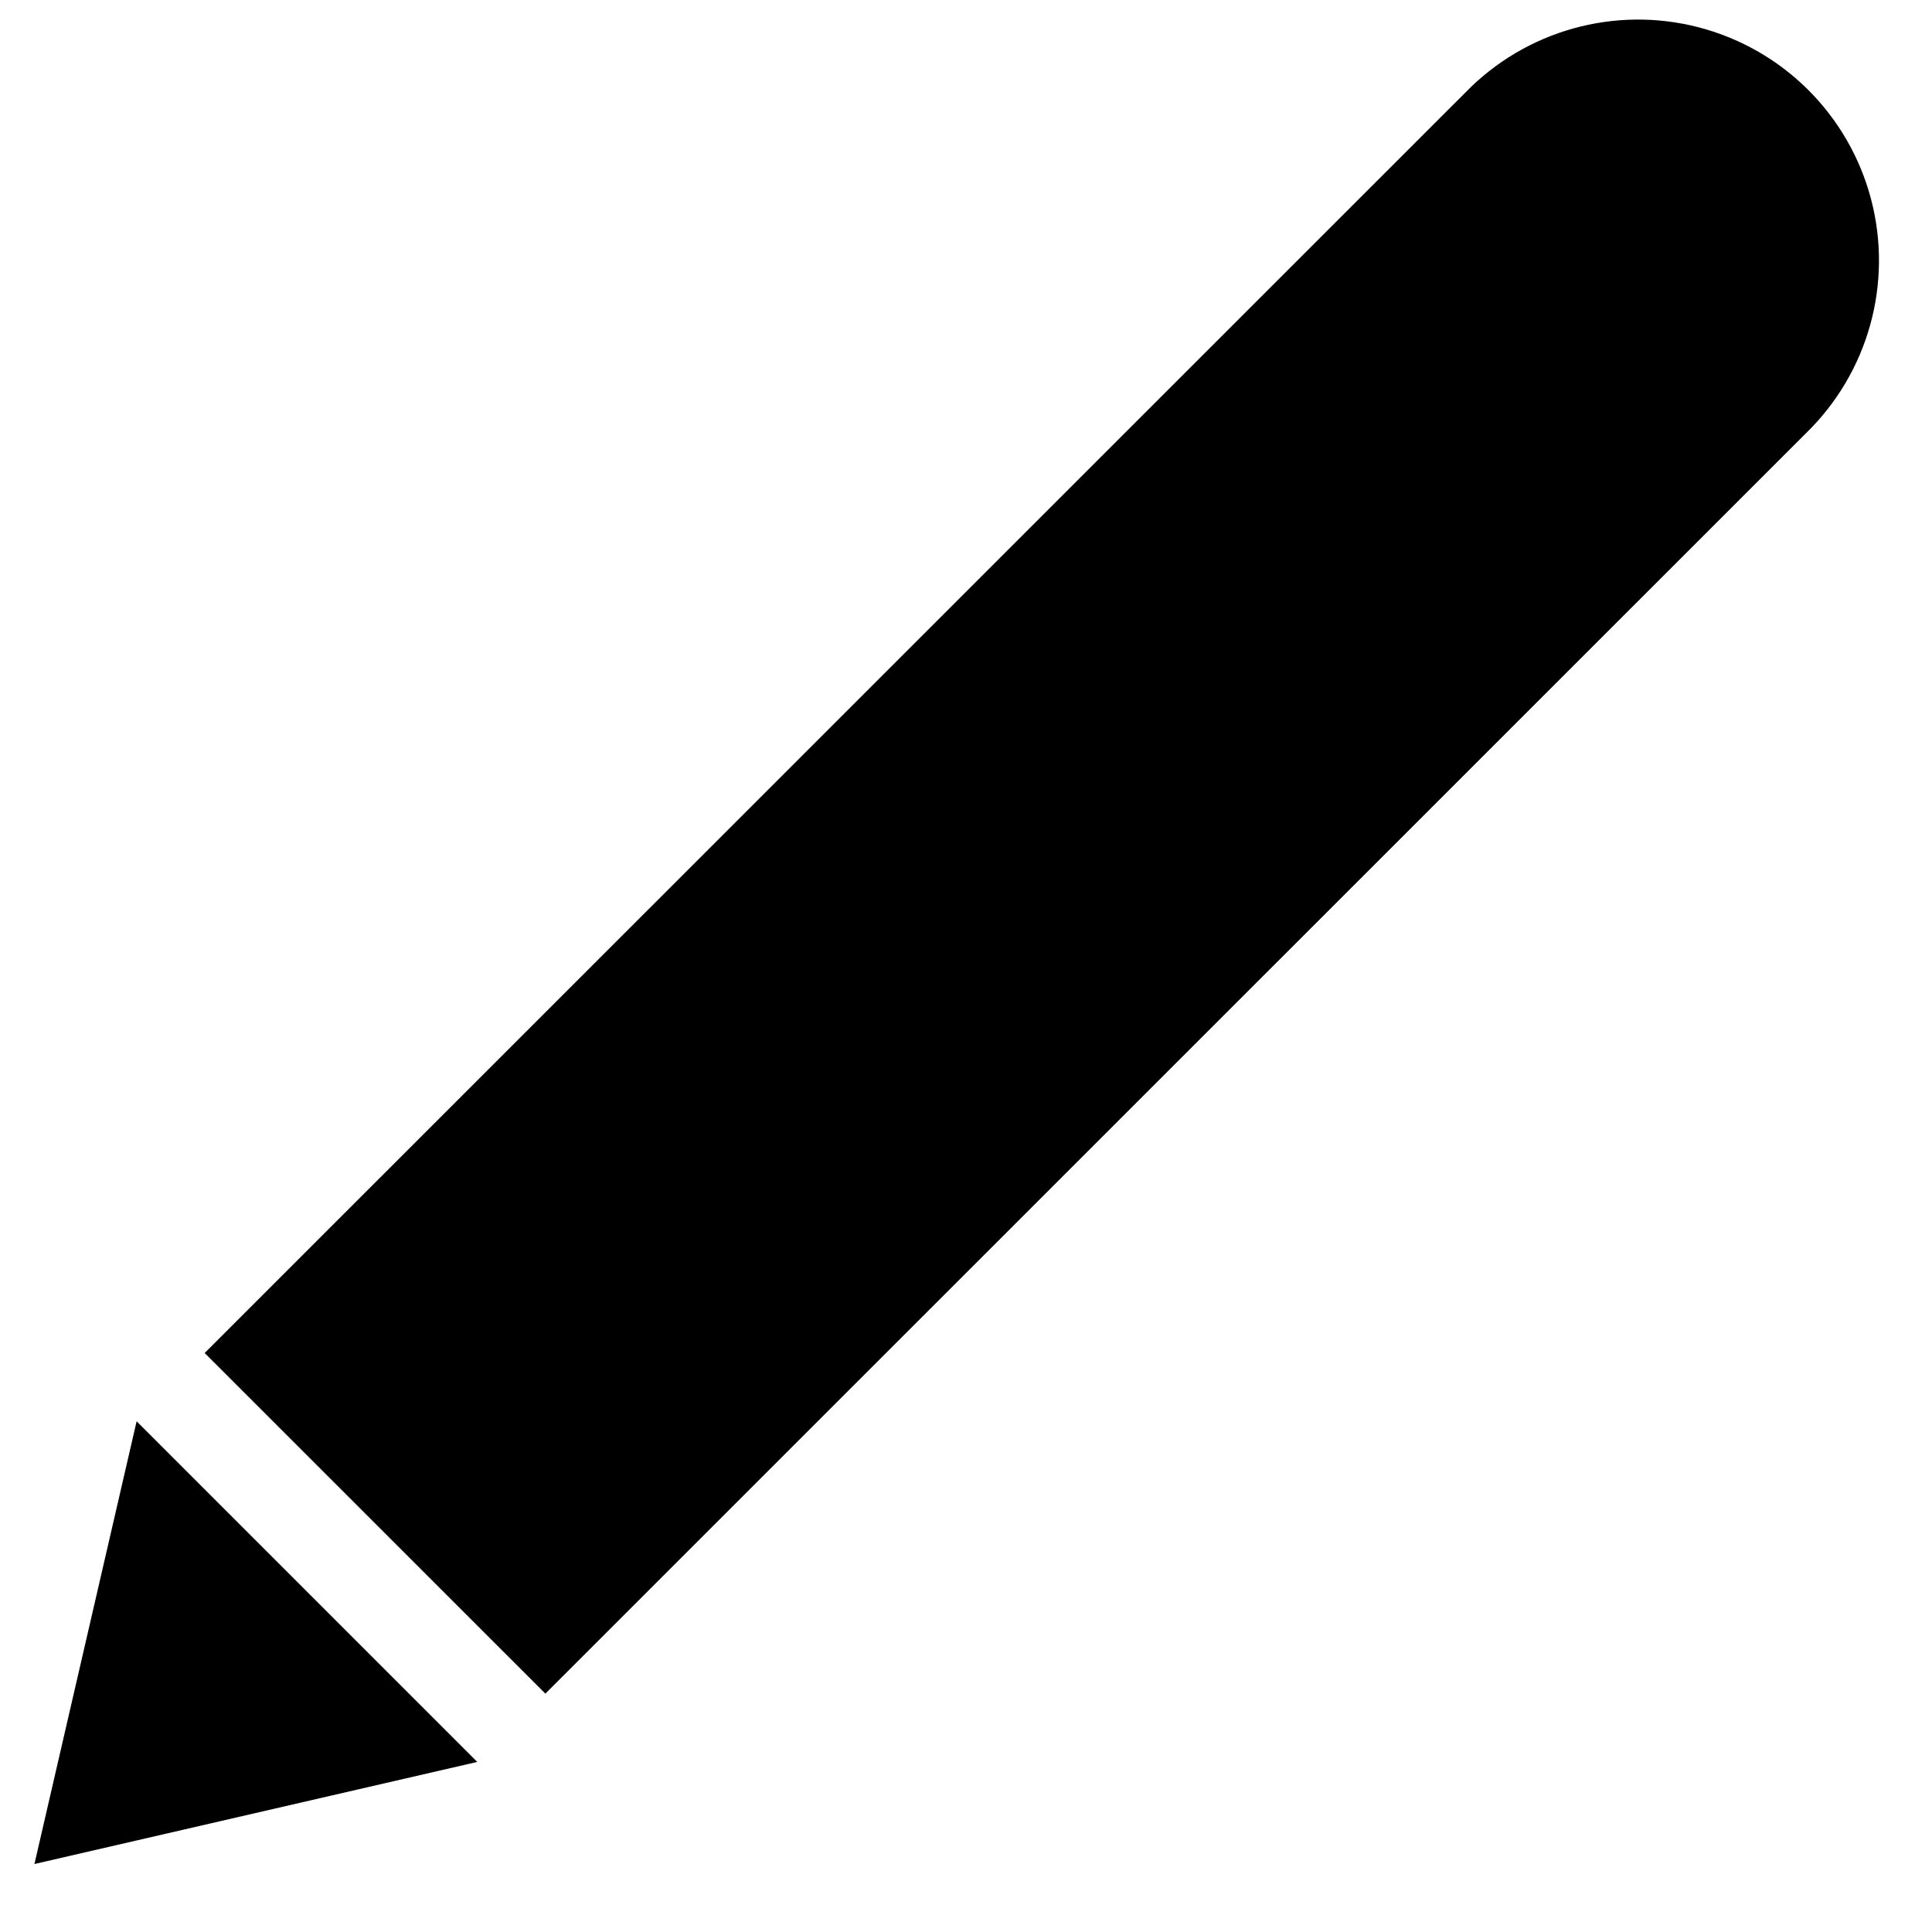
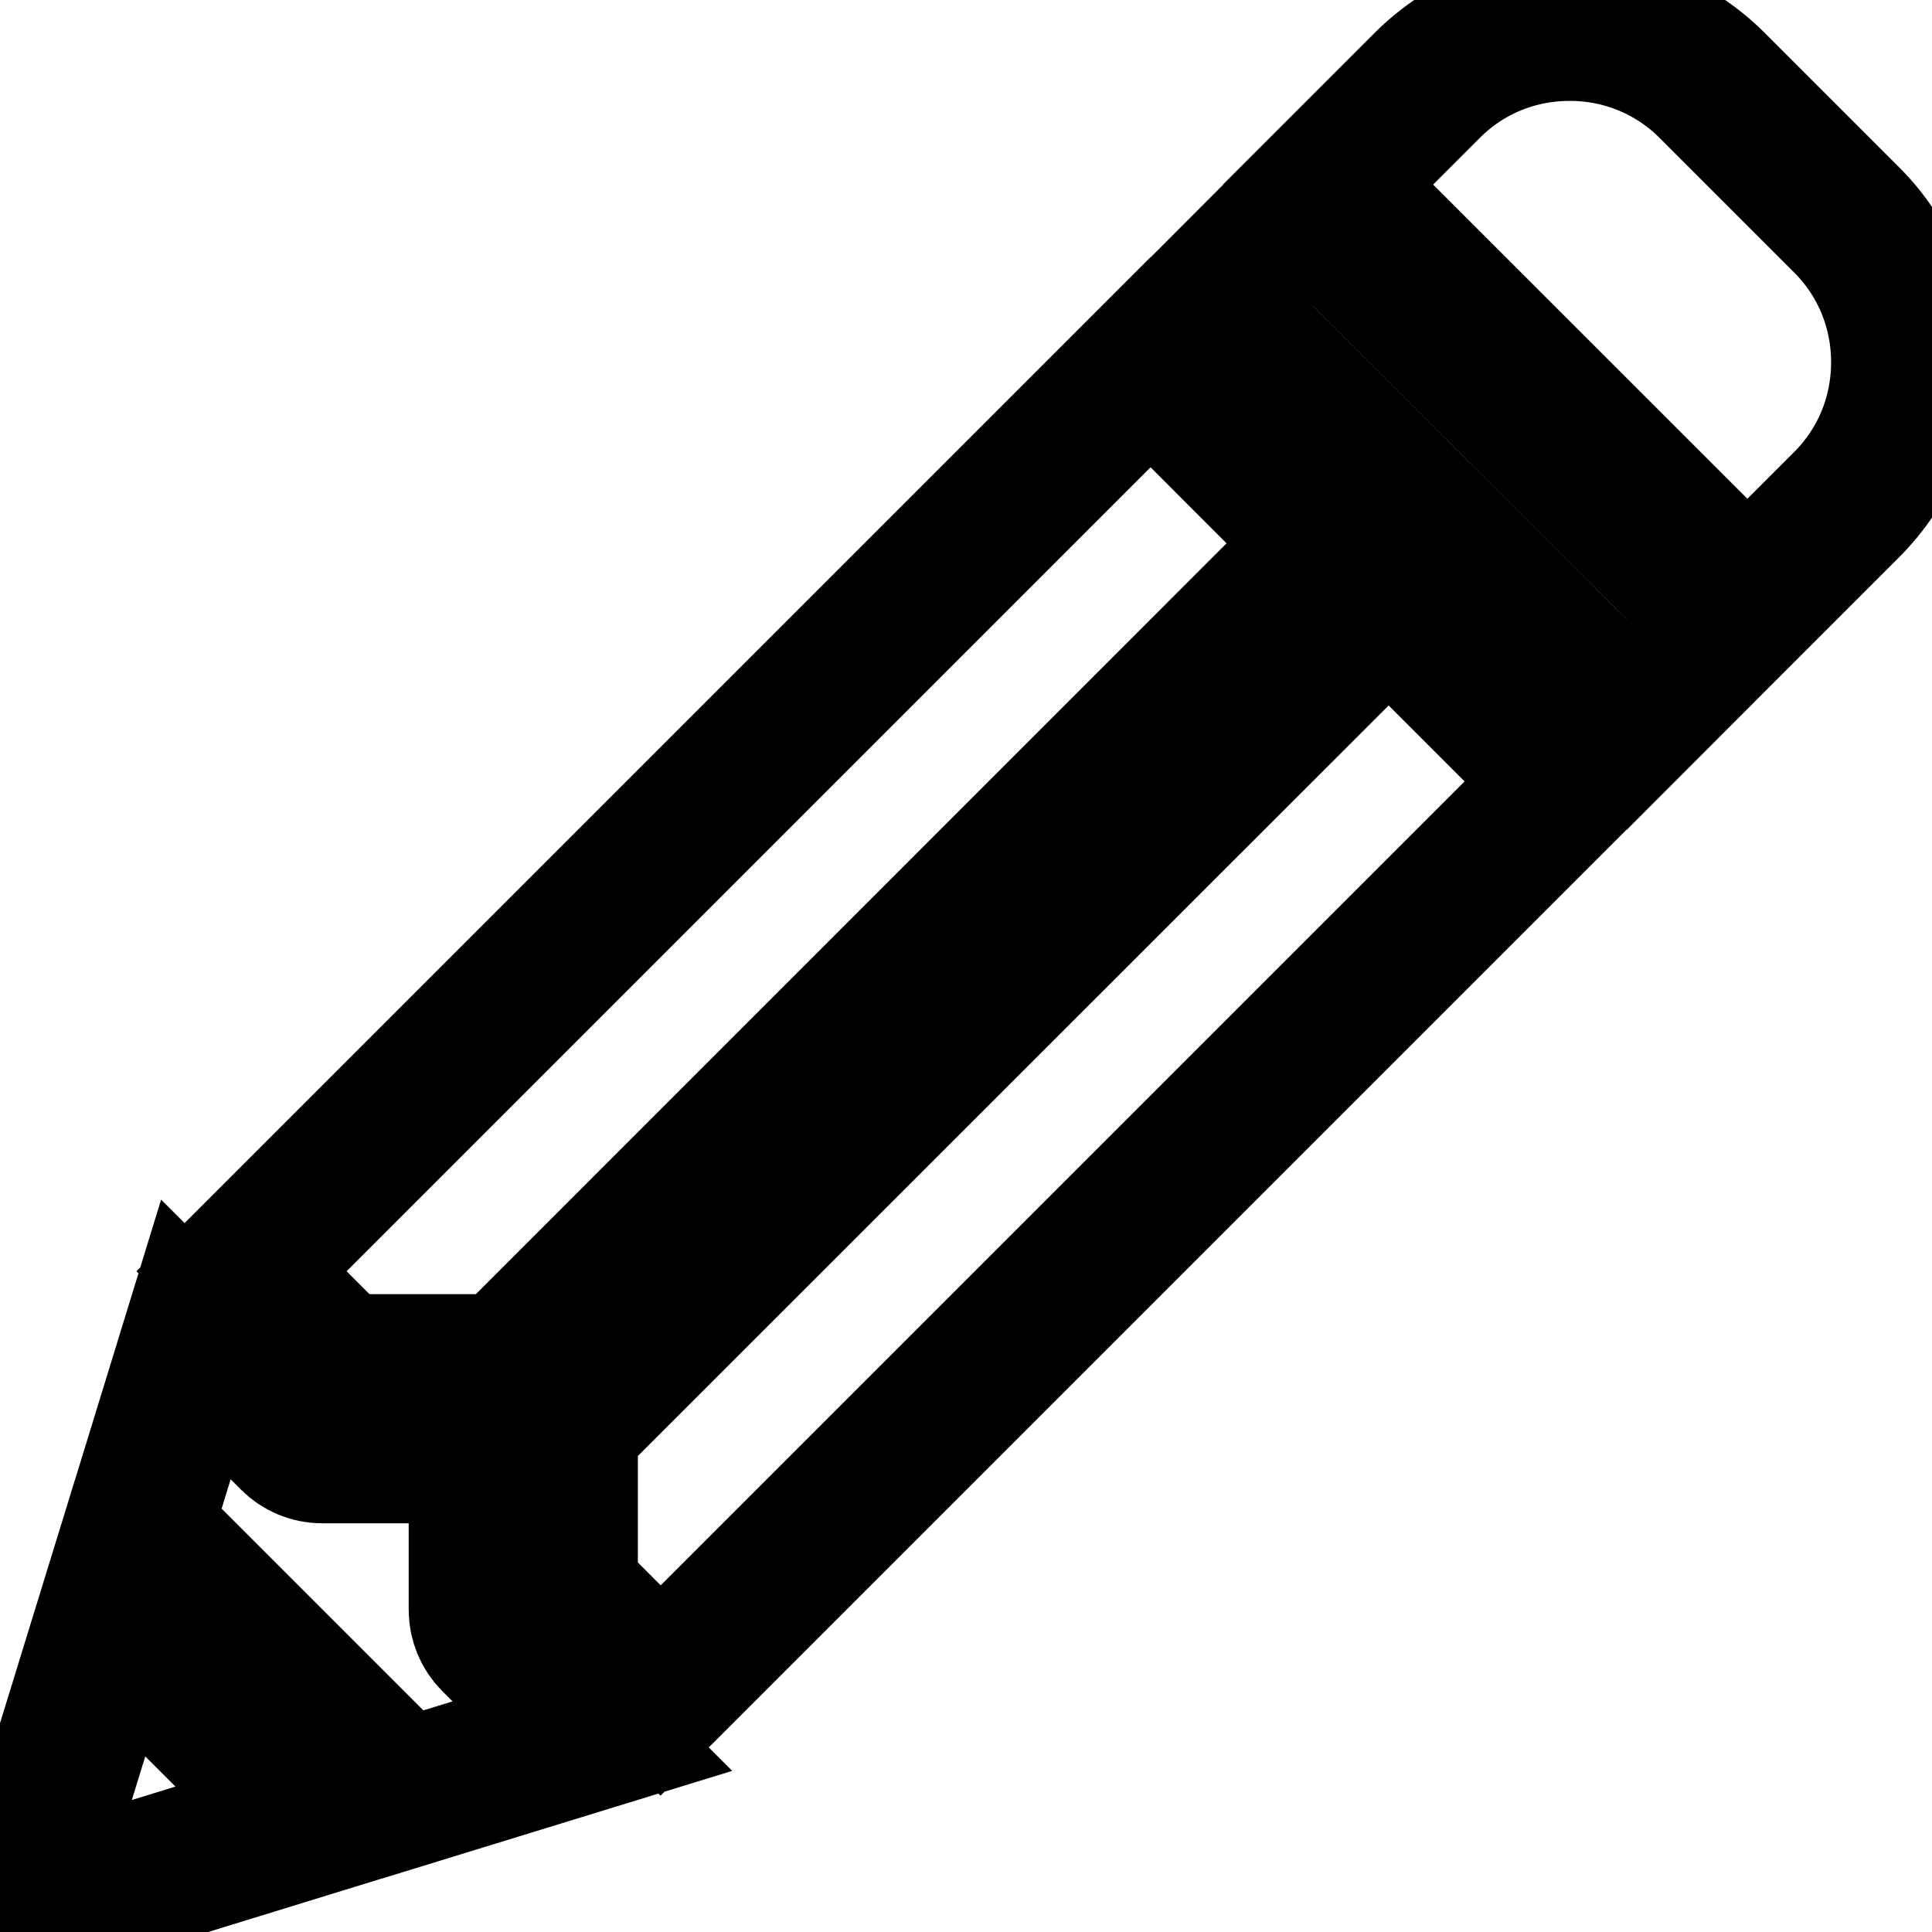
- <svg xmlns="http://www.w3.org/2000/svg" width="32" height="32" viewBox="0 0 32 32">
-   <path d="M3.39 22.41L24.266 1.538a3.99 3.99 0 1 1 5.642 5.642L9.033 28.052 3.39 22.41zM.57 30.875l1.693-7.334 5.642 5.642L.57 30.874z" fill-rule="evenodd" />
+ <svg xmlns="http://www.w3.org/2000/svg" width="13" height="13" viewBox="0 0 13 13">
+   <path d="M.35 12.65a.268.268 0 0 0 .271.067l1.5-.462-1.377-1.377-.462 1.5a.275.275 0 0 0 .068.272zM8.125 2.056l.707-.708 2.821 2.82-.707.708zM2.708 12.075l1.278-.393-.657-.657a.275.275 0 0 1-.079-.192V9.75H2.167a.272.272 0 0 1-.192-.08l-.657-.657-.393 1.279 1.783 1.783zM9.344 4.04L3.792 9.59v1.13l.653.655 6.117-6.117zm2.414.023l.668-.668c.255-.255.395-.595.395-.958 0-.362-.14-.702-.395-.957L11.52.574a1.347 1.347 0 0 0-.959-.395c-.362 0-.702.14-.957.395l-.668.668 2.821 2.82zM2.279 9.208h1.13L8.96 3.656 7.742 2.437 1.625 8.554z" stroke="currentColor" fill="none" />
</svg>
